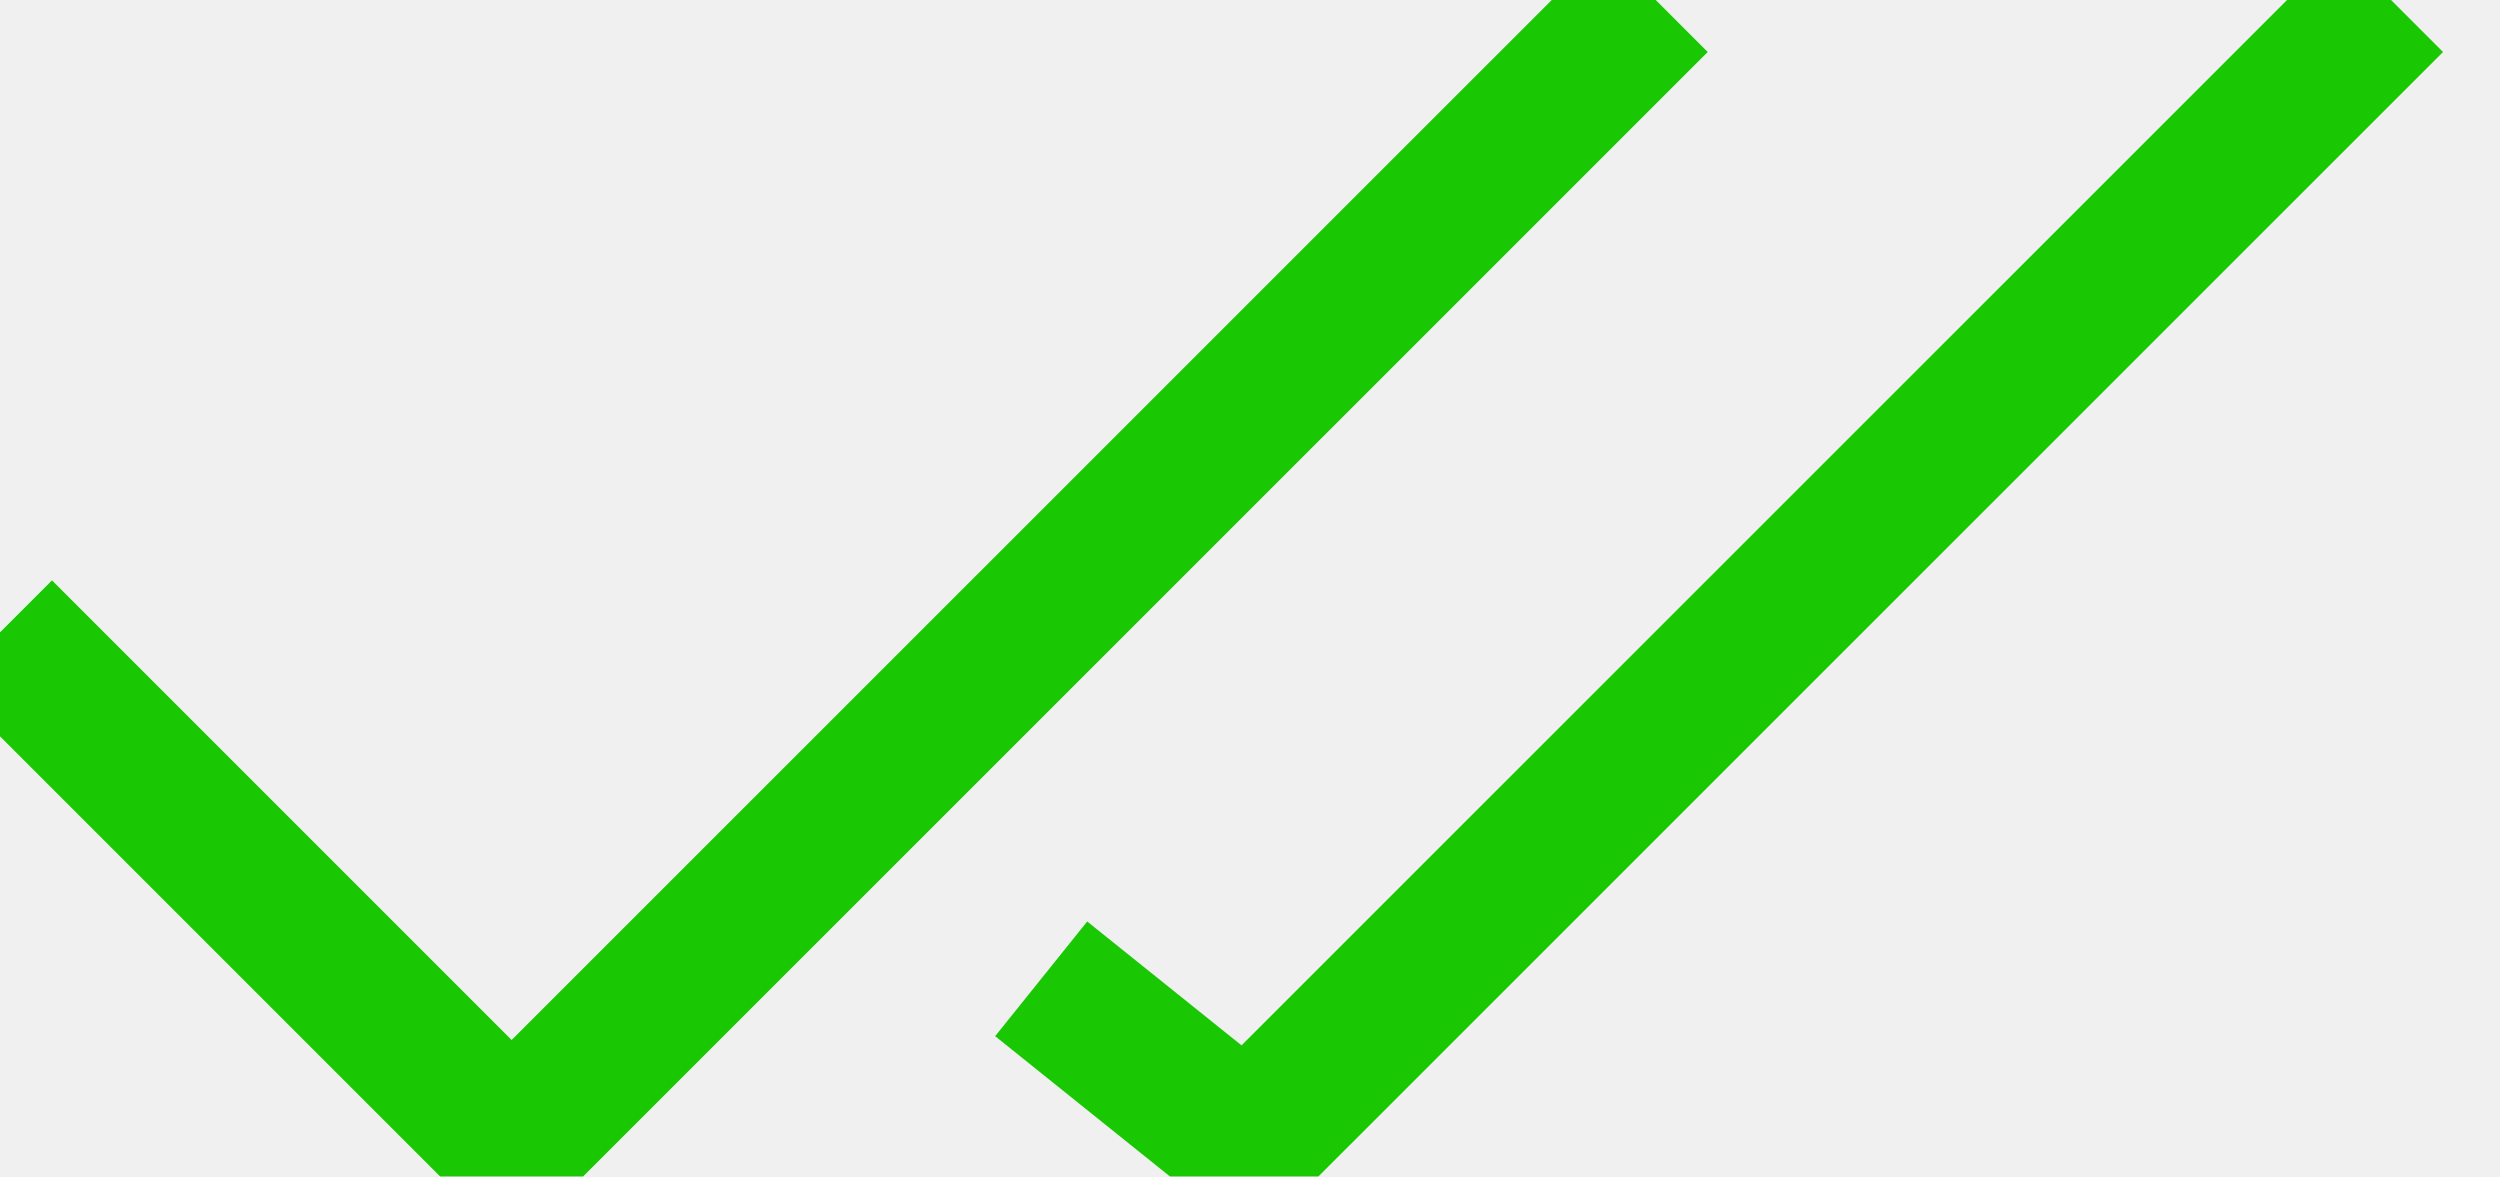
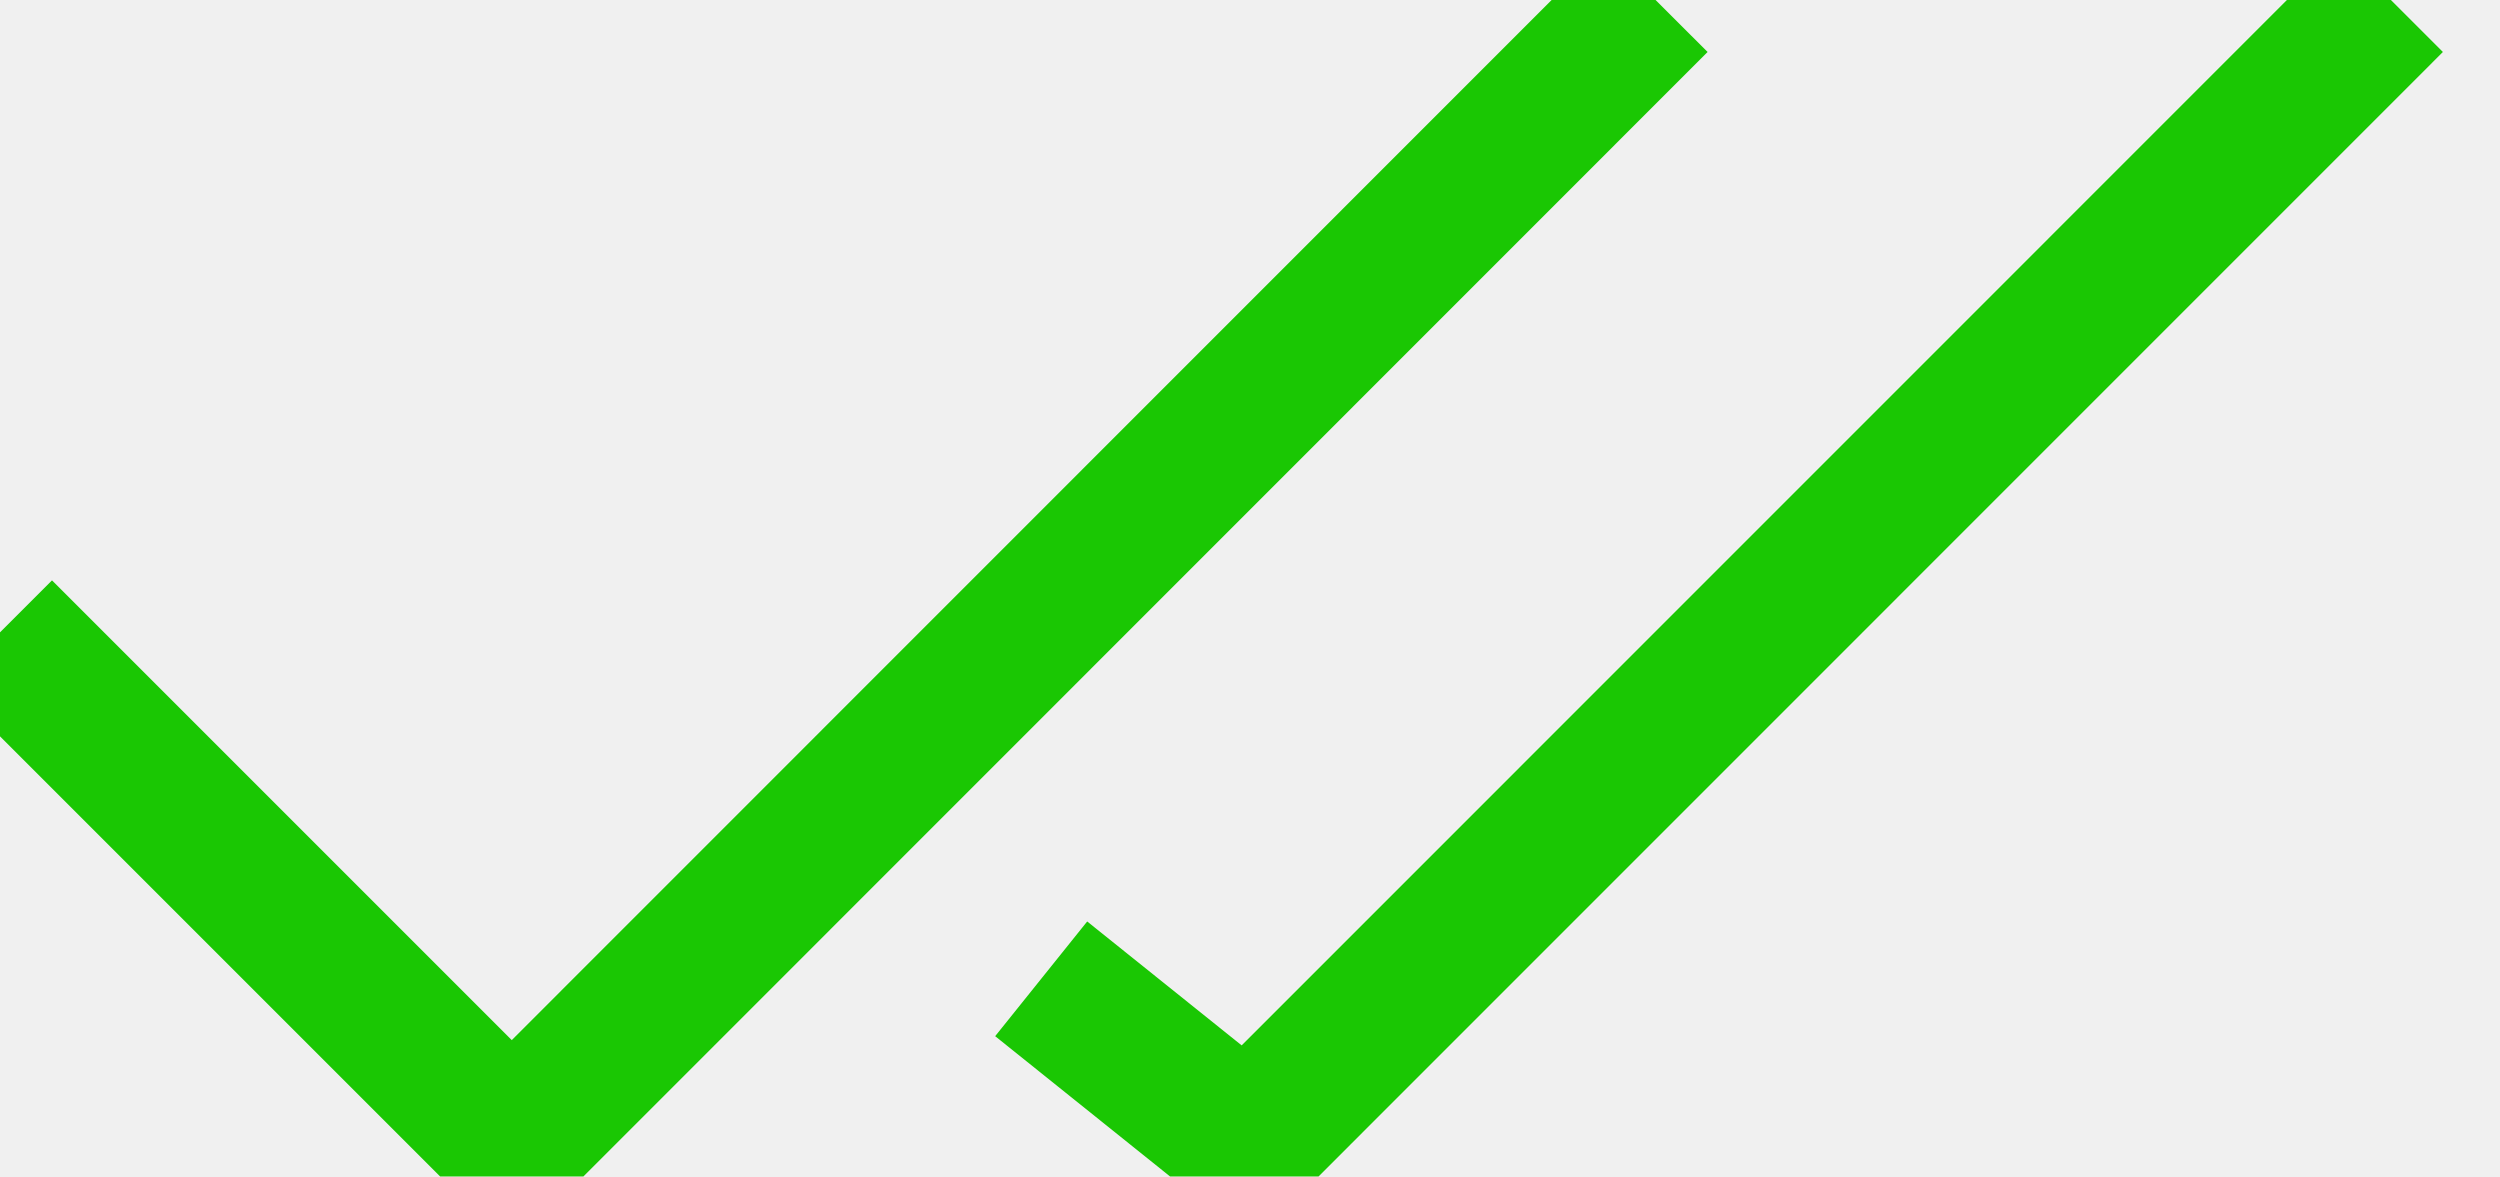
- <svg xmlns="http://www.w3.org/2000/svg" width="17" height="8" viewBox="0 0 17 8" fill="none">
-   <g clip-path="url(#clip0_0_268)">
-     <path d="M0 4.3L3.479 7.779L11.259 0" stroke="#1AC703" />
-     <path d="M7.08 6.656L8.479 7.779L16.259 0" stroke="#1AC703" />
+ <svg xmlns="http://www.w3.org/2000/svg" width="17" height="8" fill="none">
+   <g clip-path="url(#a)" stroke="#1AC703">
+     <path d="m0 4.3 3.48 3.48L11.258 0M7.08 6.656l1.4 1.123L16.258 0" />
  </g>
  <defs>
-     <clipPath id="clip0_0_268">
-       <rect width="17" height="8" fill="white" />
+     <clipPath id="a">
+       <path fill="#fff" d="M0 0h17v8H0z" />
    </clipPath>
  </defs>
</svg>
